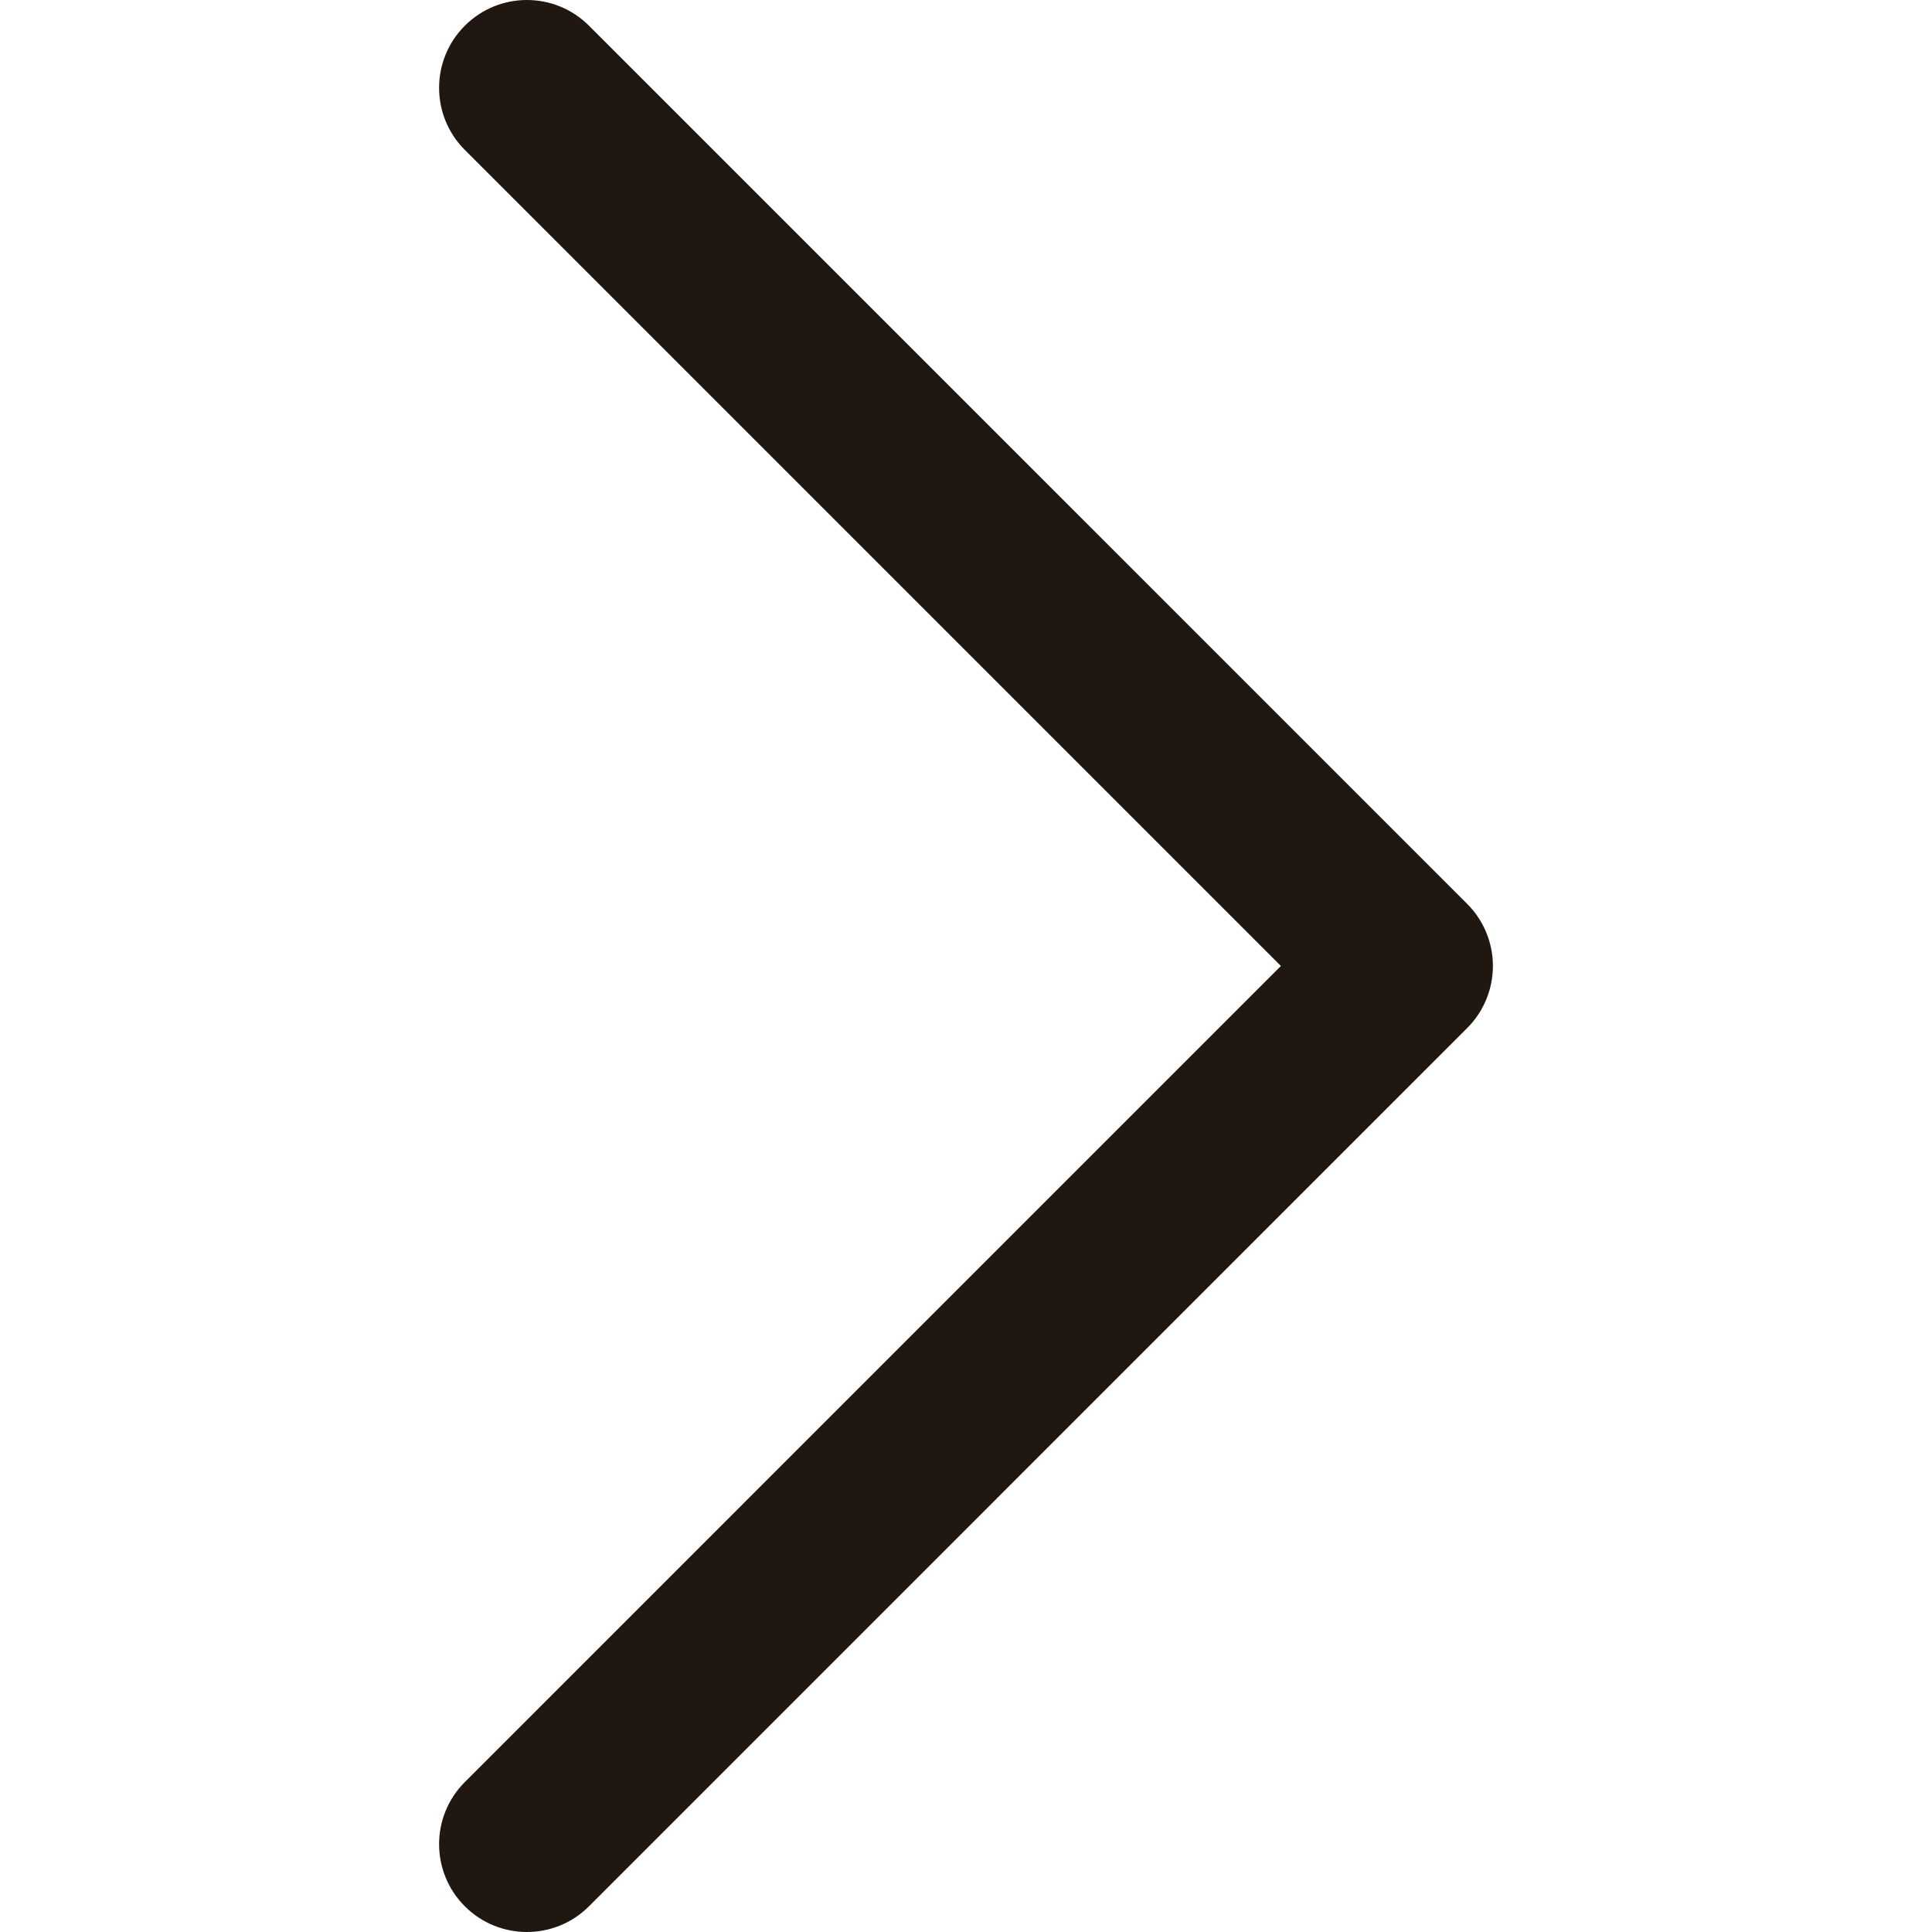
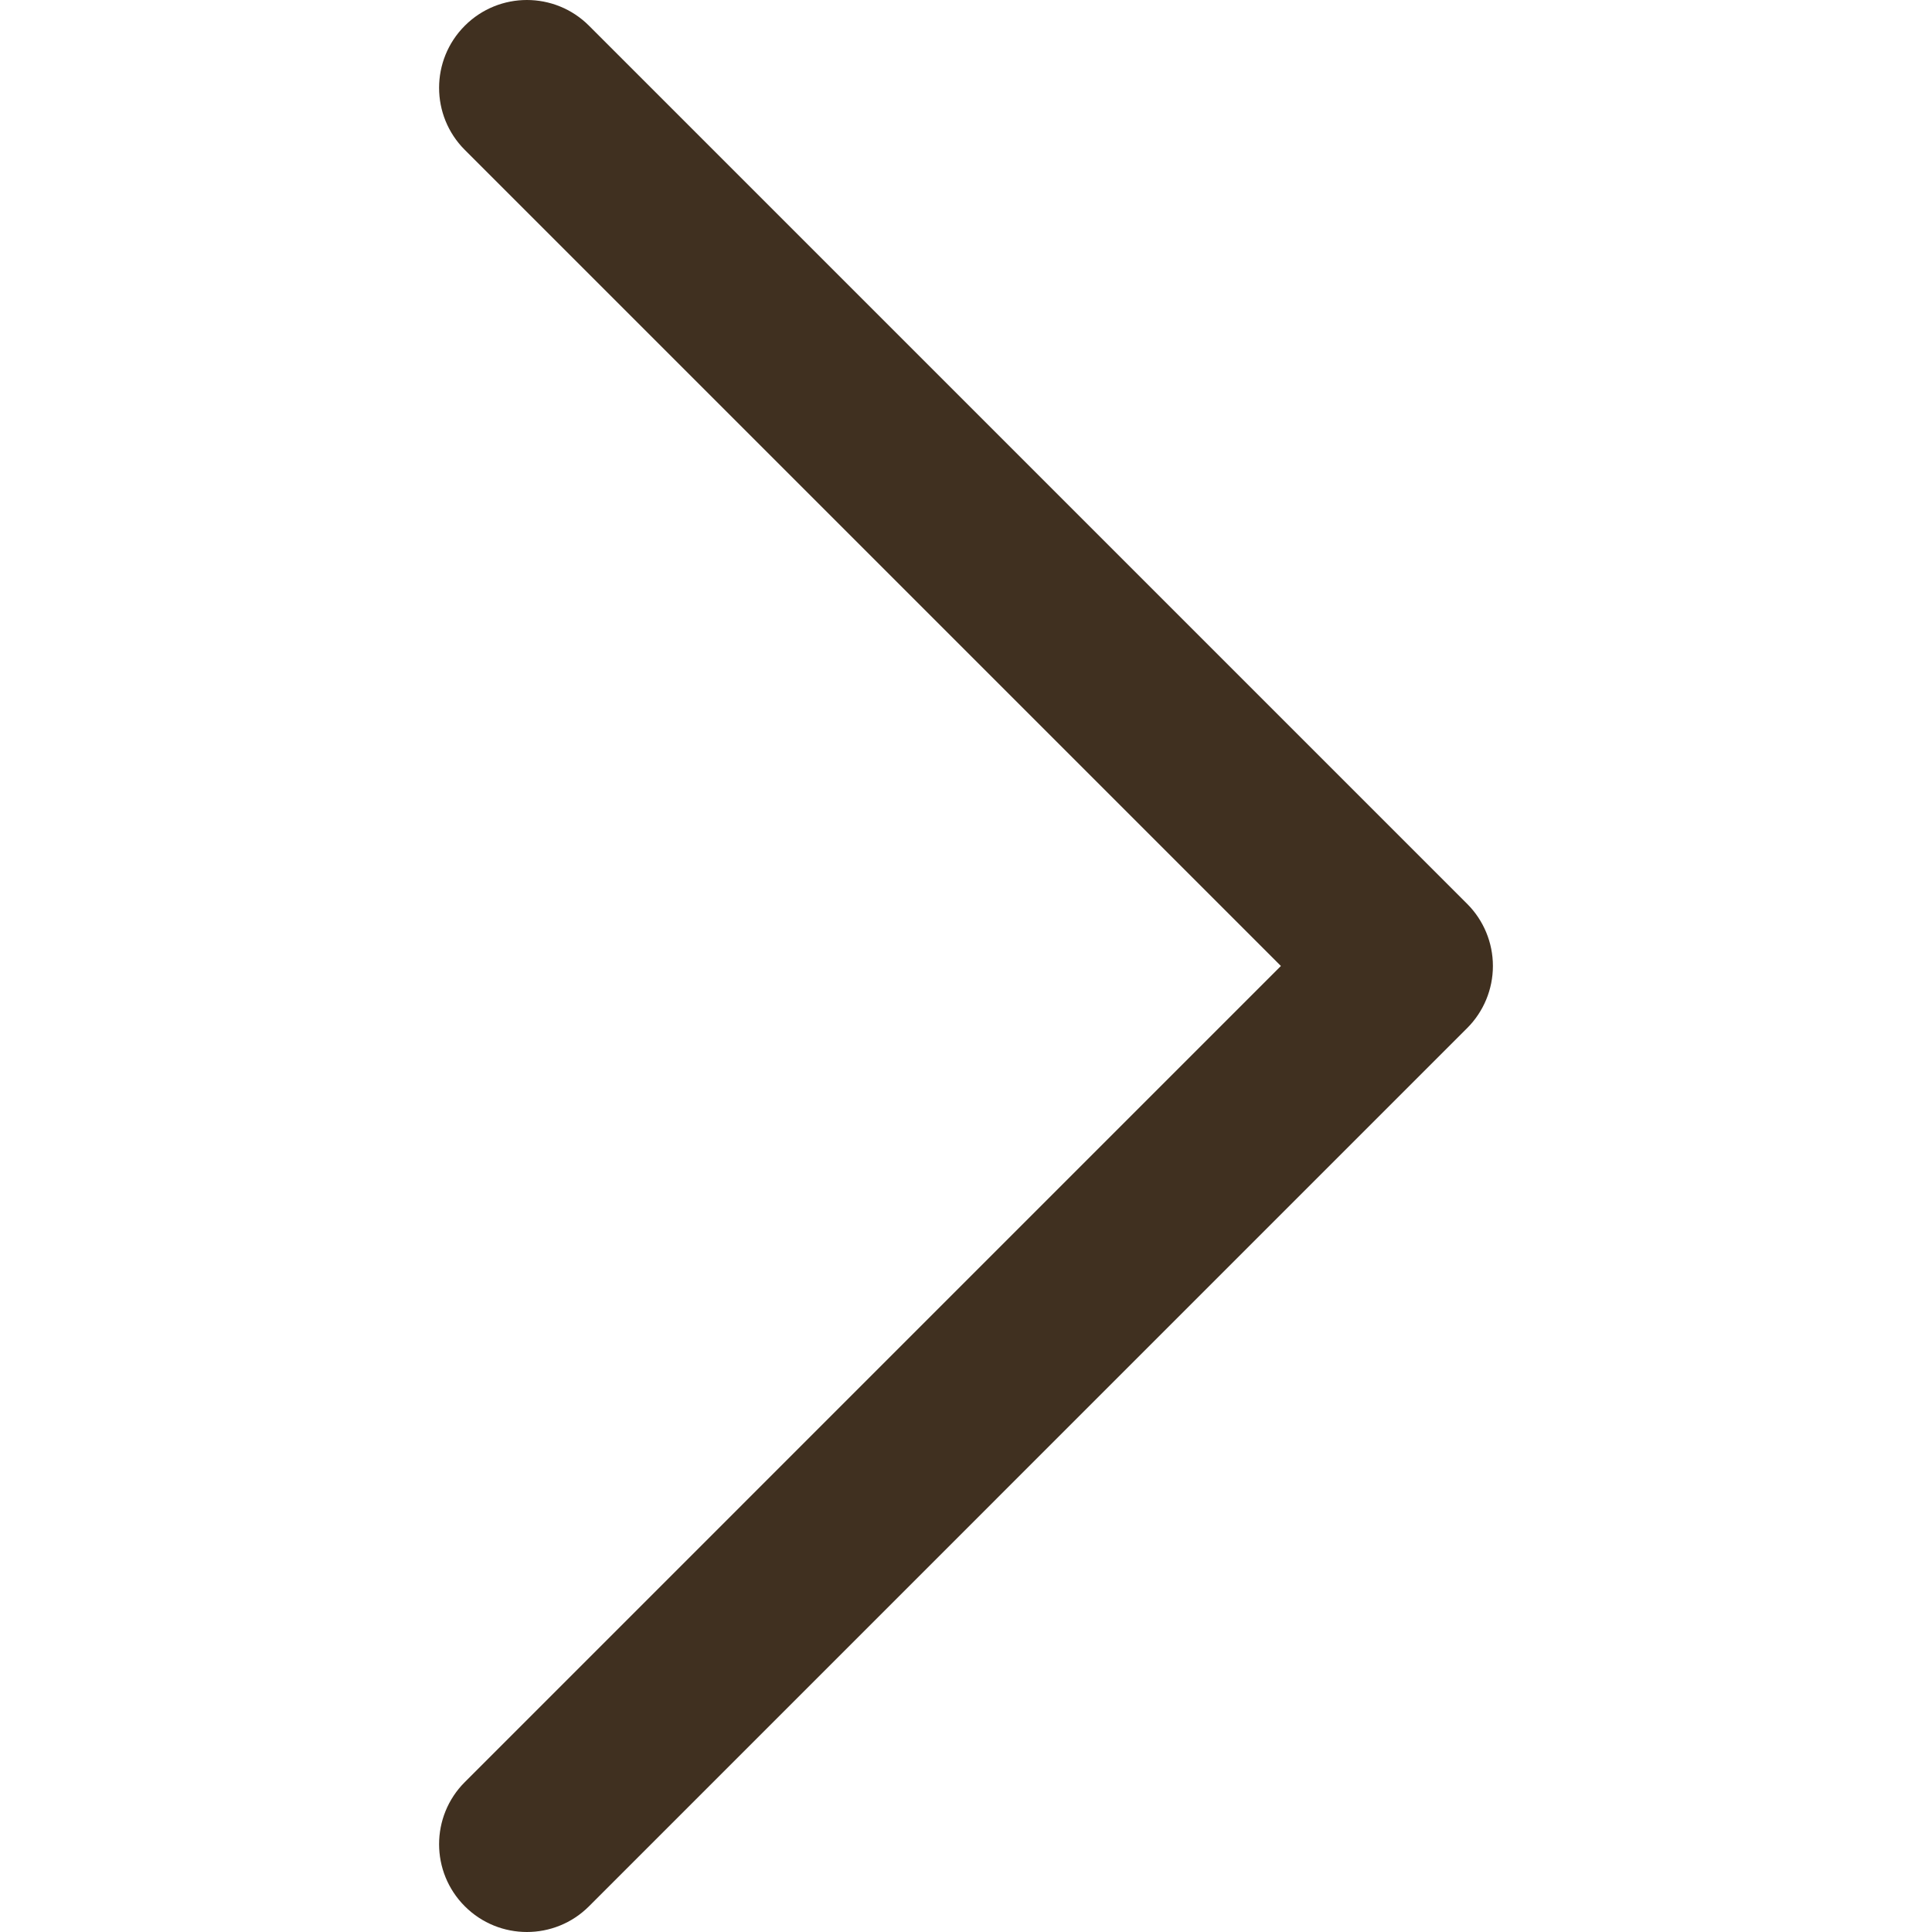
- <svg xmlns="http://www.w3.org/2000/svg" fill="#201810" height="800px" width="800px" version="1.1" id="Layer_1" viewBox="0 0 330 330" xml:space="preserve">
+ <svg xmlns="http://www.w3.org/2000/svg" fill="#403020" height="800px" width="800px" version="1.1" id="Layer_1" viewBox="0 0 330 330" xml:space="preserve">
  <path id="XMLID_222_" d="M250.606,154.389l-150-149.996c-5.857-5.858-15.355-5.858-21.213,0.001  c-5.857,5.858-5.857,15.355,0.001,21.213l139.393,139.39L79.393,304.394c-5.857,5.858-5.857,15.355,0.001,21.213  C82.322,328.536,86.161,330,90,330s7.678-1.464,10.607-4.394l149.999-150.004c2.814-2.813,4.394-6.628,4.394-10.606  C255,161.018,253.42,157.202,250.606,154.389z" />
</svg>
